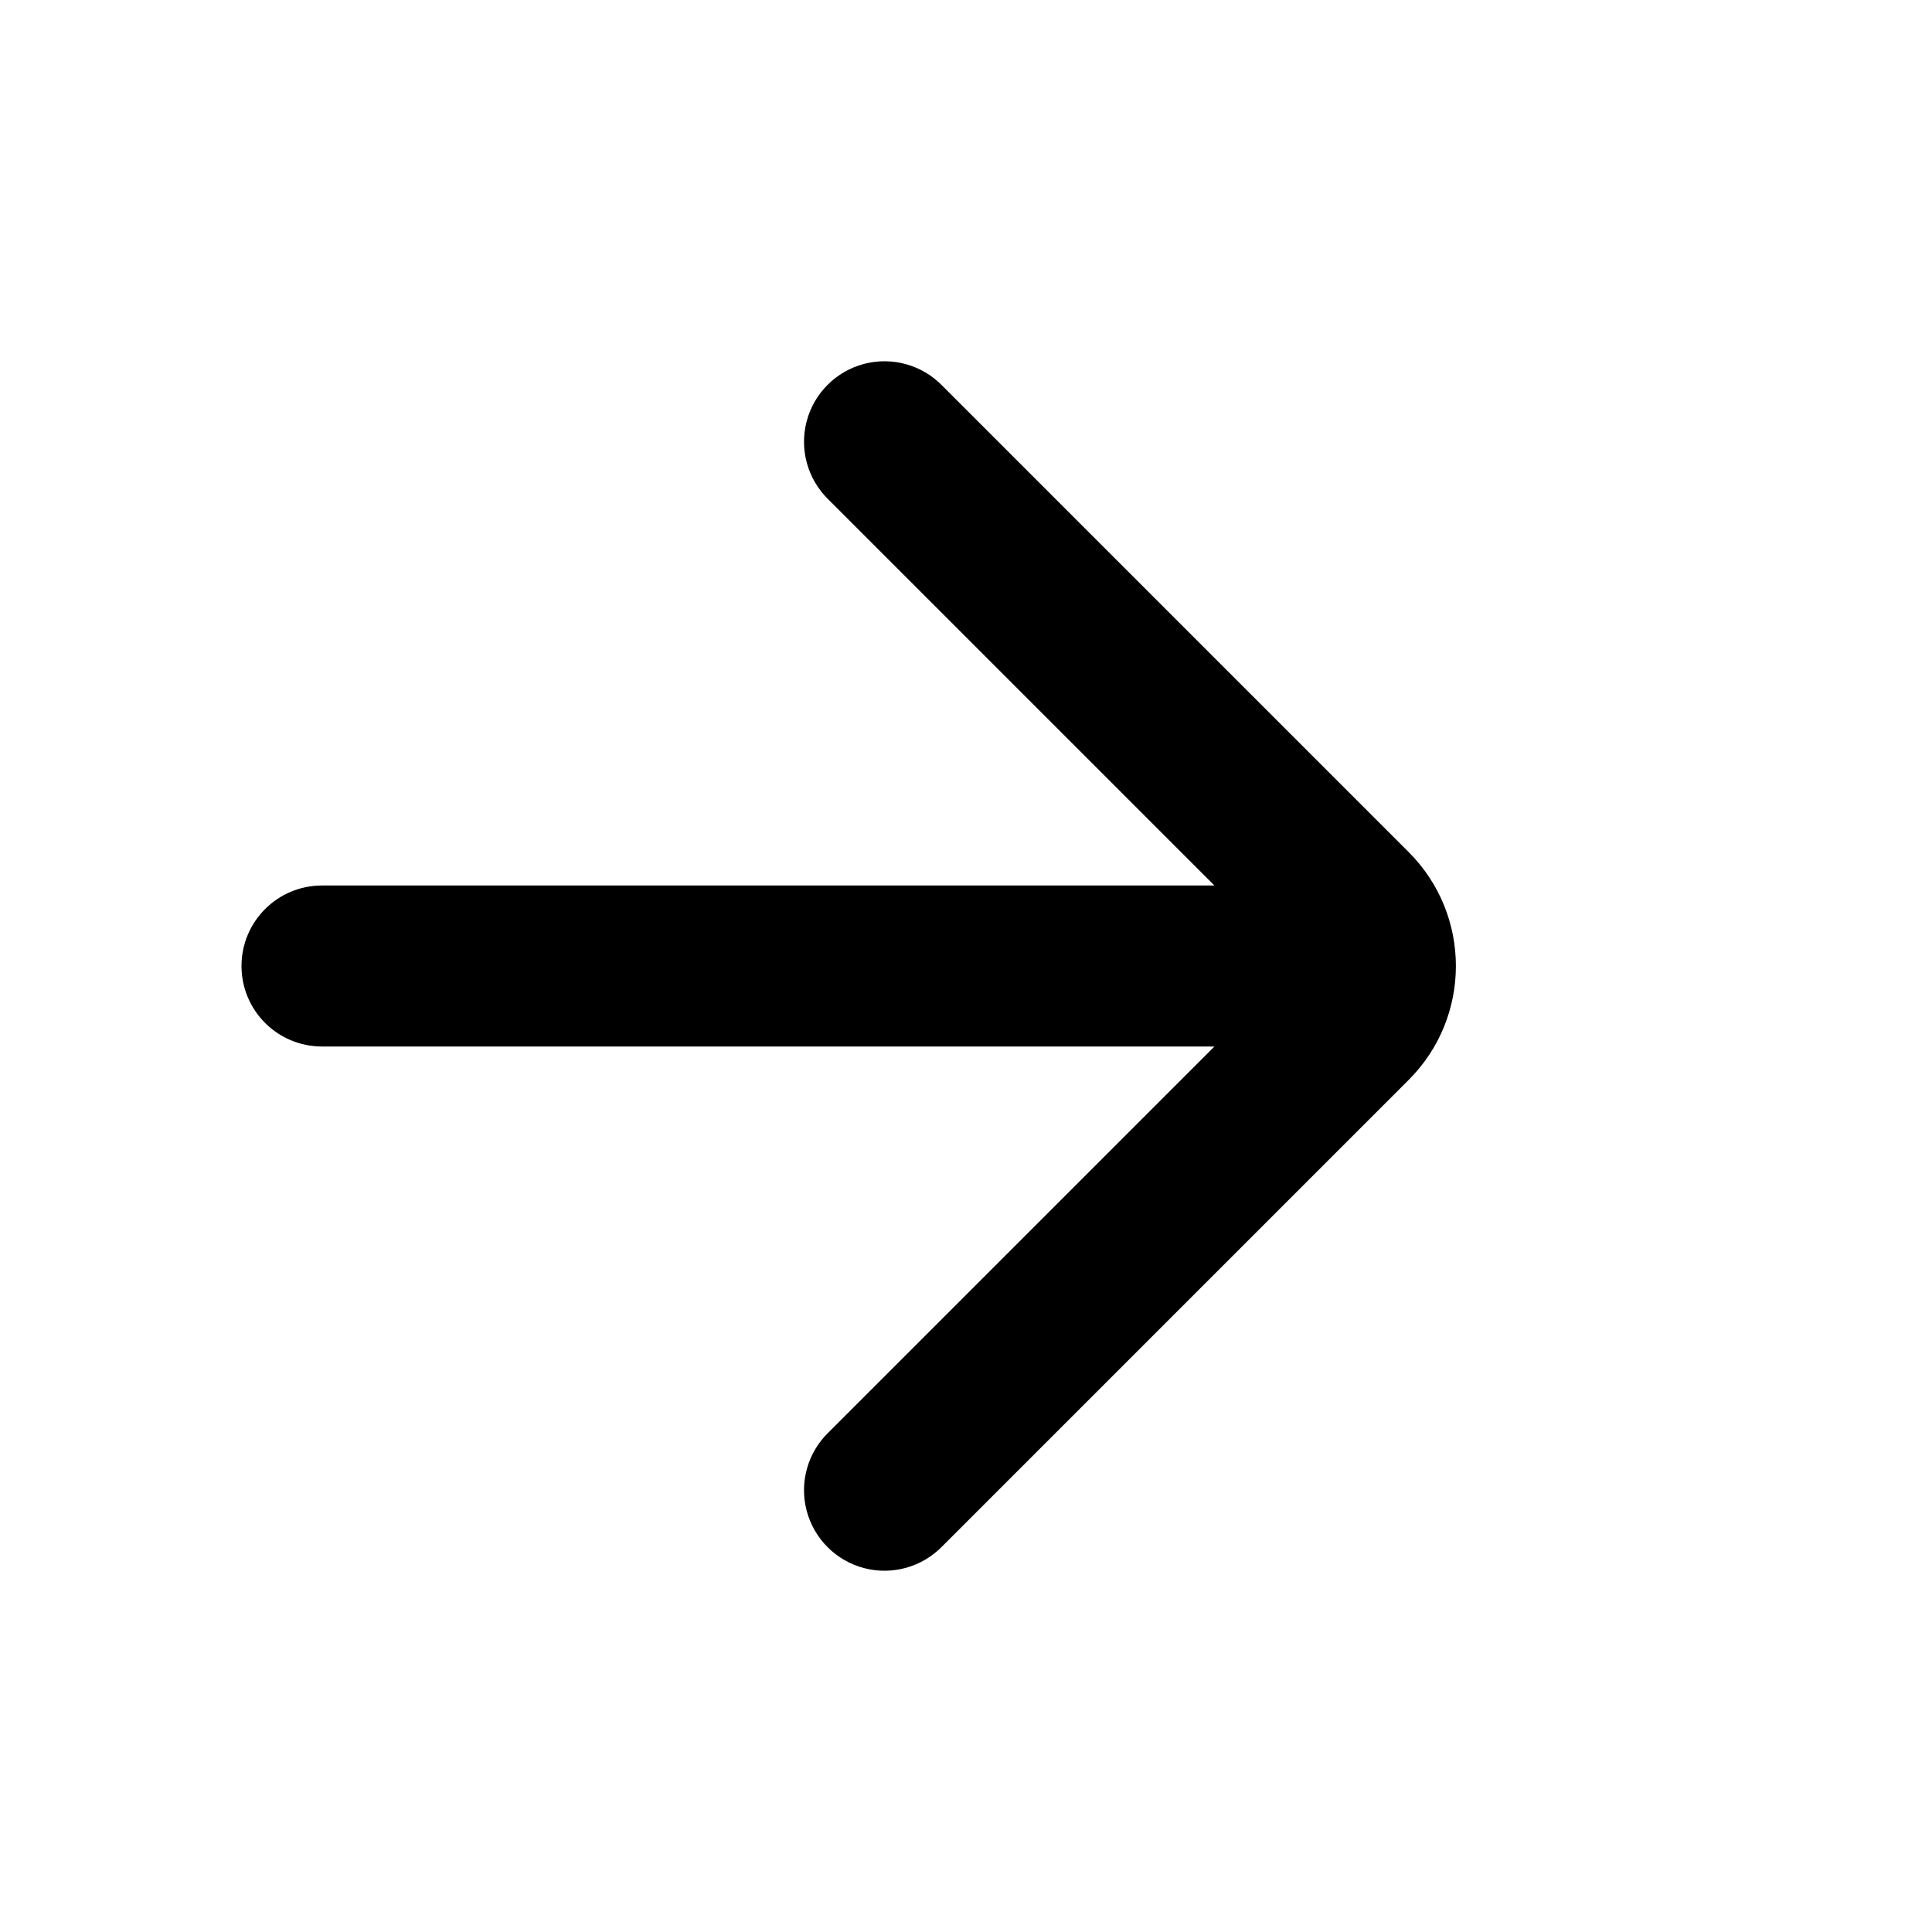
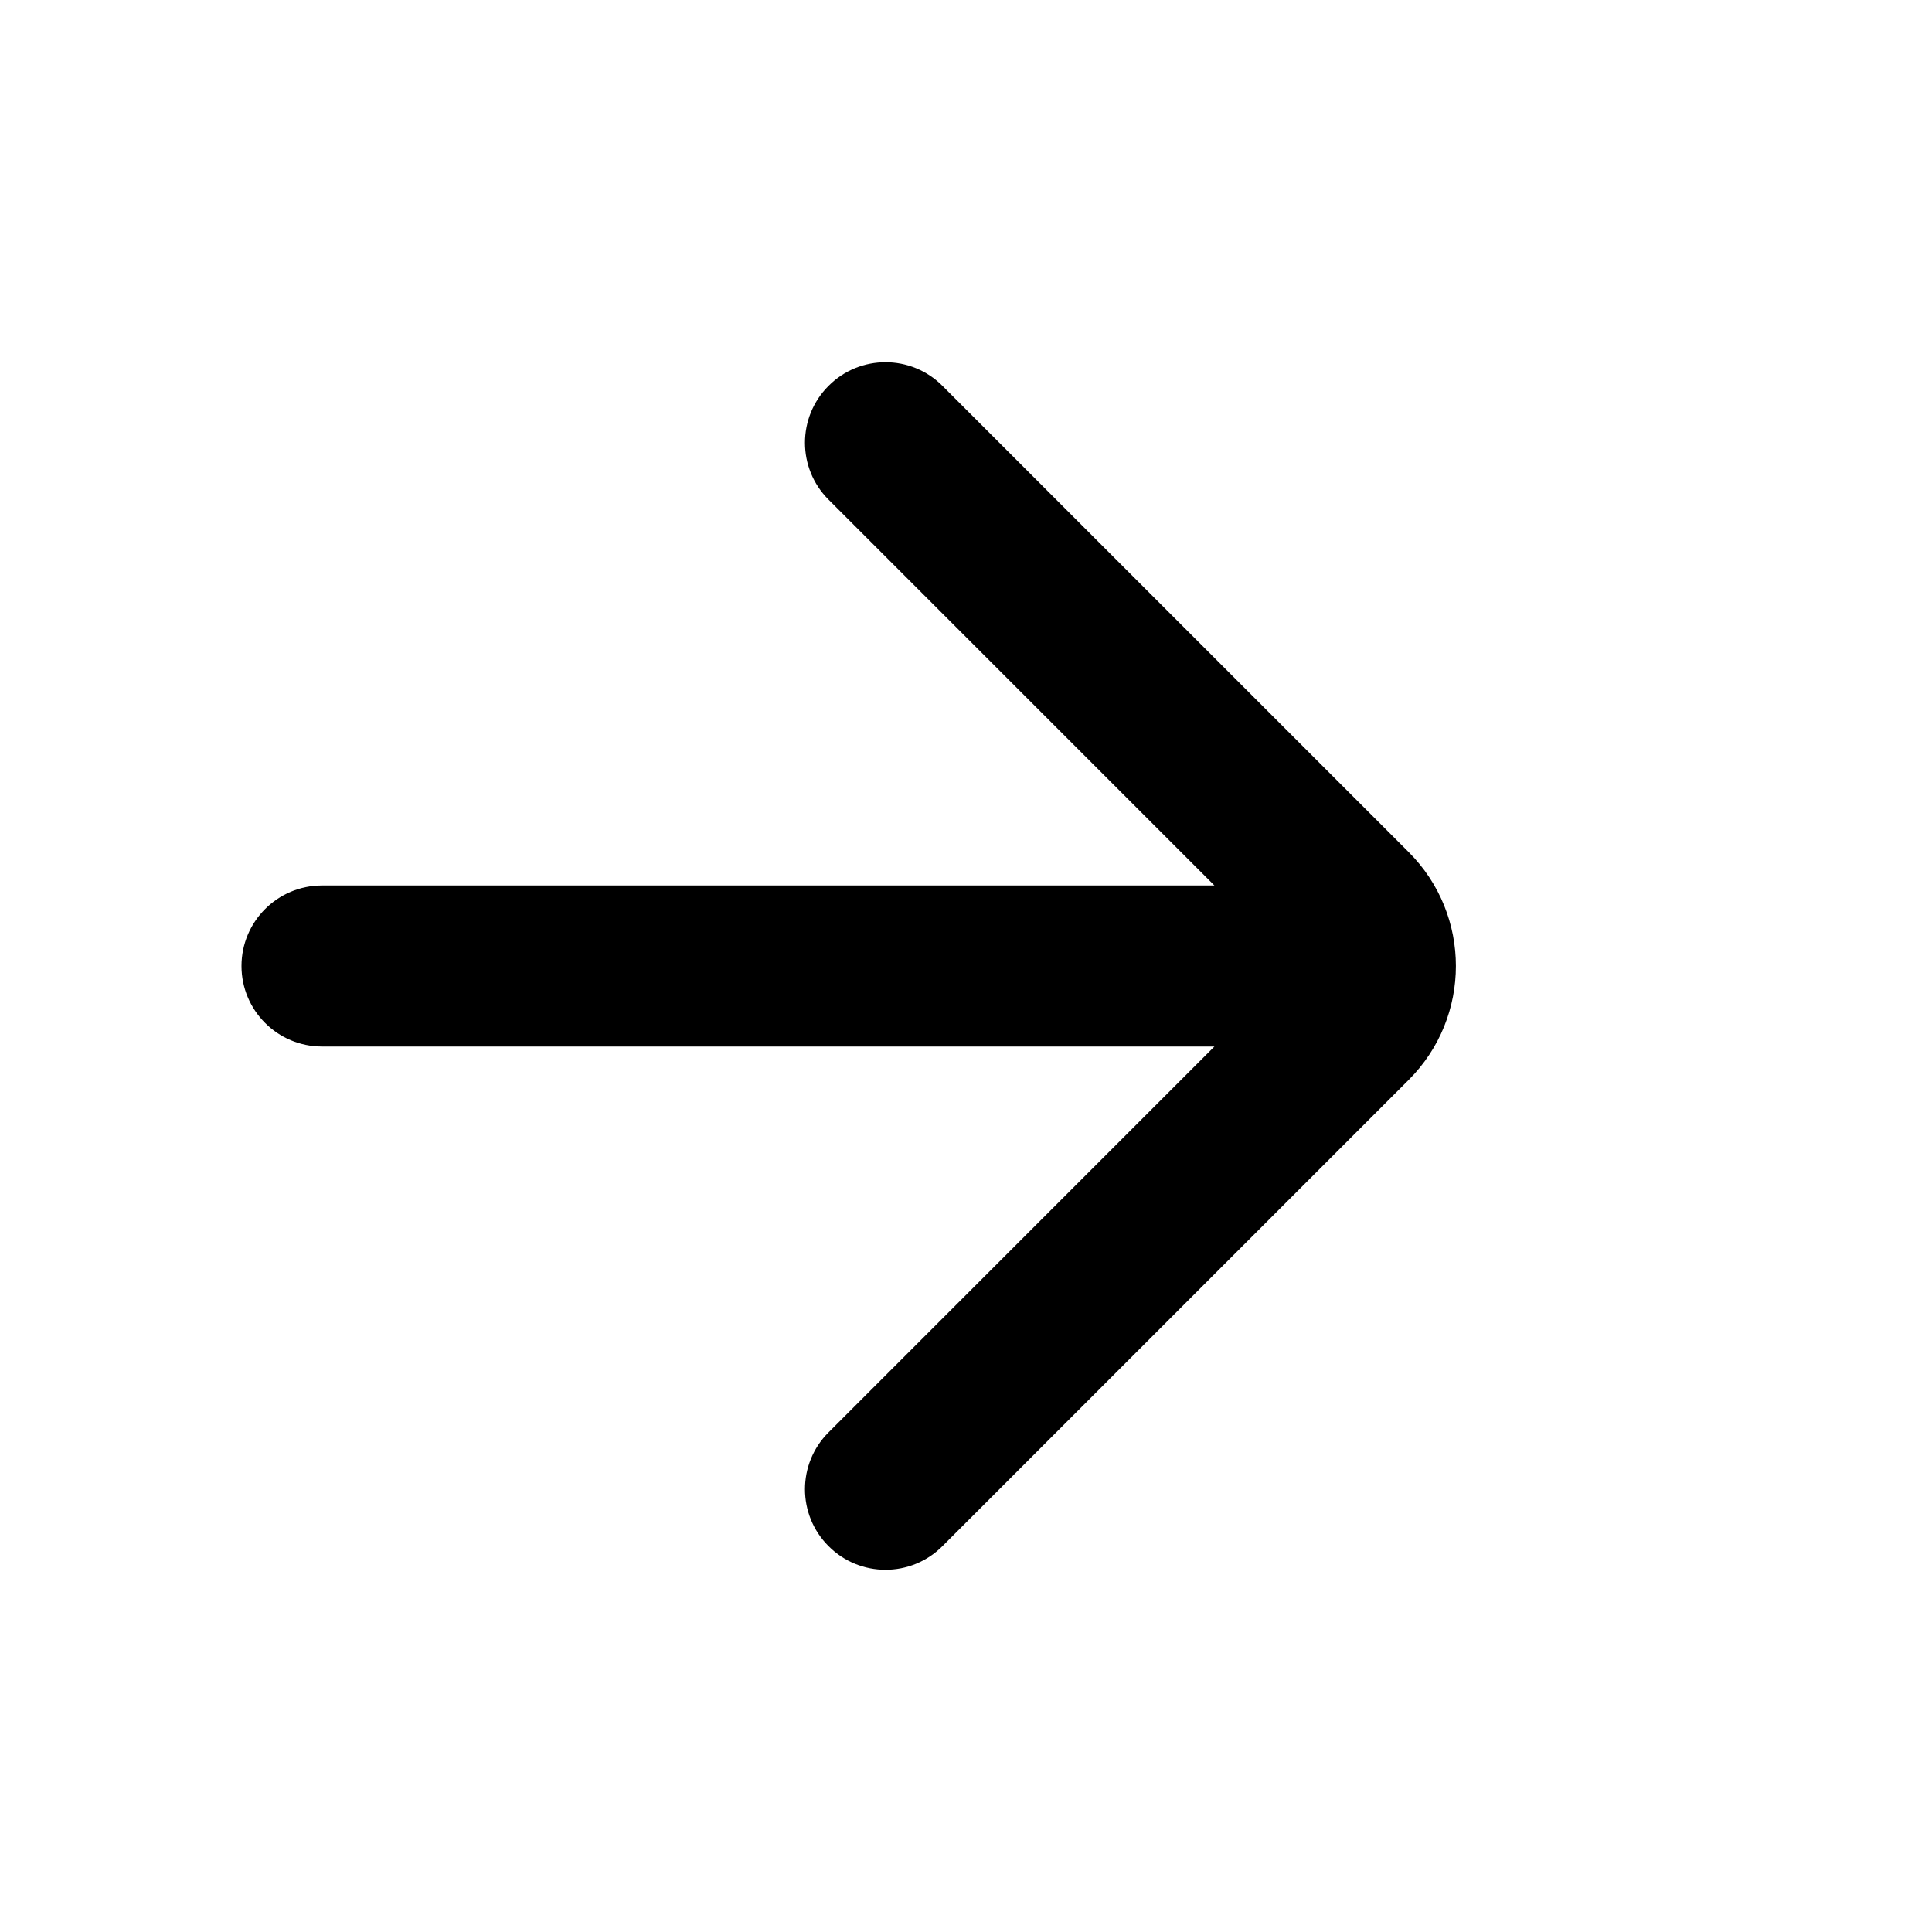
- <svg xmlns="http://www.w3.org/2000/svg" width="24" height="24" fill="none" viewBox="0 0 24 24">
-   <path fill="currentColor" d="M10.293 17.793a1 1 0 1 0 1.414 1.414l5.793-5.793a2 2 0 0 0 0-2.828l-5.793-5.793a1 1 0 1 0-1.414 1.414L15.086 11H4a1 1 0 1 0 0 2h11.086l-4.793 4.793Z" />
+ <svg xmlns="http://www.w3.org/2000/svg" width="24" height="24" viewBox="0 0 24 24" fill="none">
+   <path d="M10.293 17.793C9.902 18.183 9.902 18.817 10.293 19.207C10.683 19.598 11.317 19.598 11.707 19.207L17.5 13.414C18.281 12.633 18.281 11.367 17.5 10.586L11.707 4.793C11.317 4.402 10.683 4.402 10.293 4.793C9.902 5.183 9.902 5.817 10.293 6.207L15.086 11H4C3.448 11 3 11.448 3 12C3 12.552 3.448 13 4 13H15.086L10.293 17.793Z" fill="black" />
</svg>
